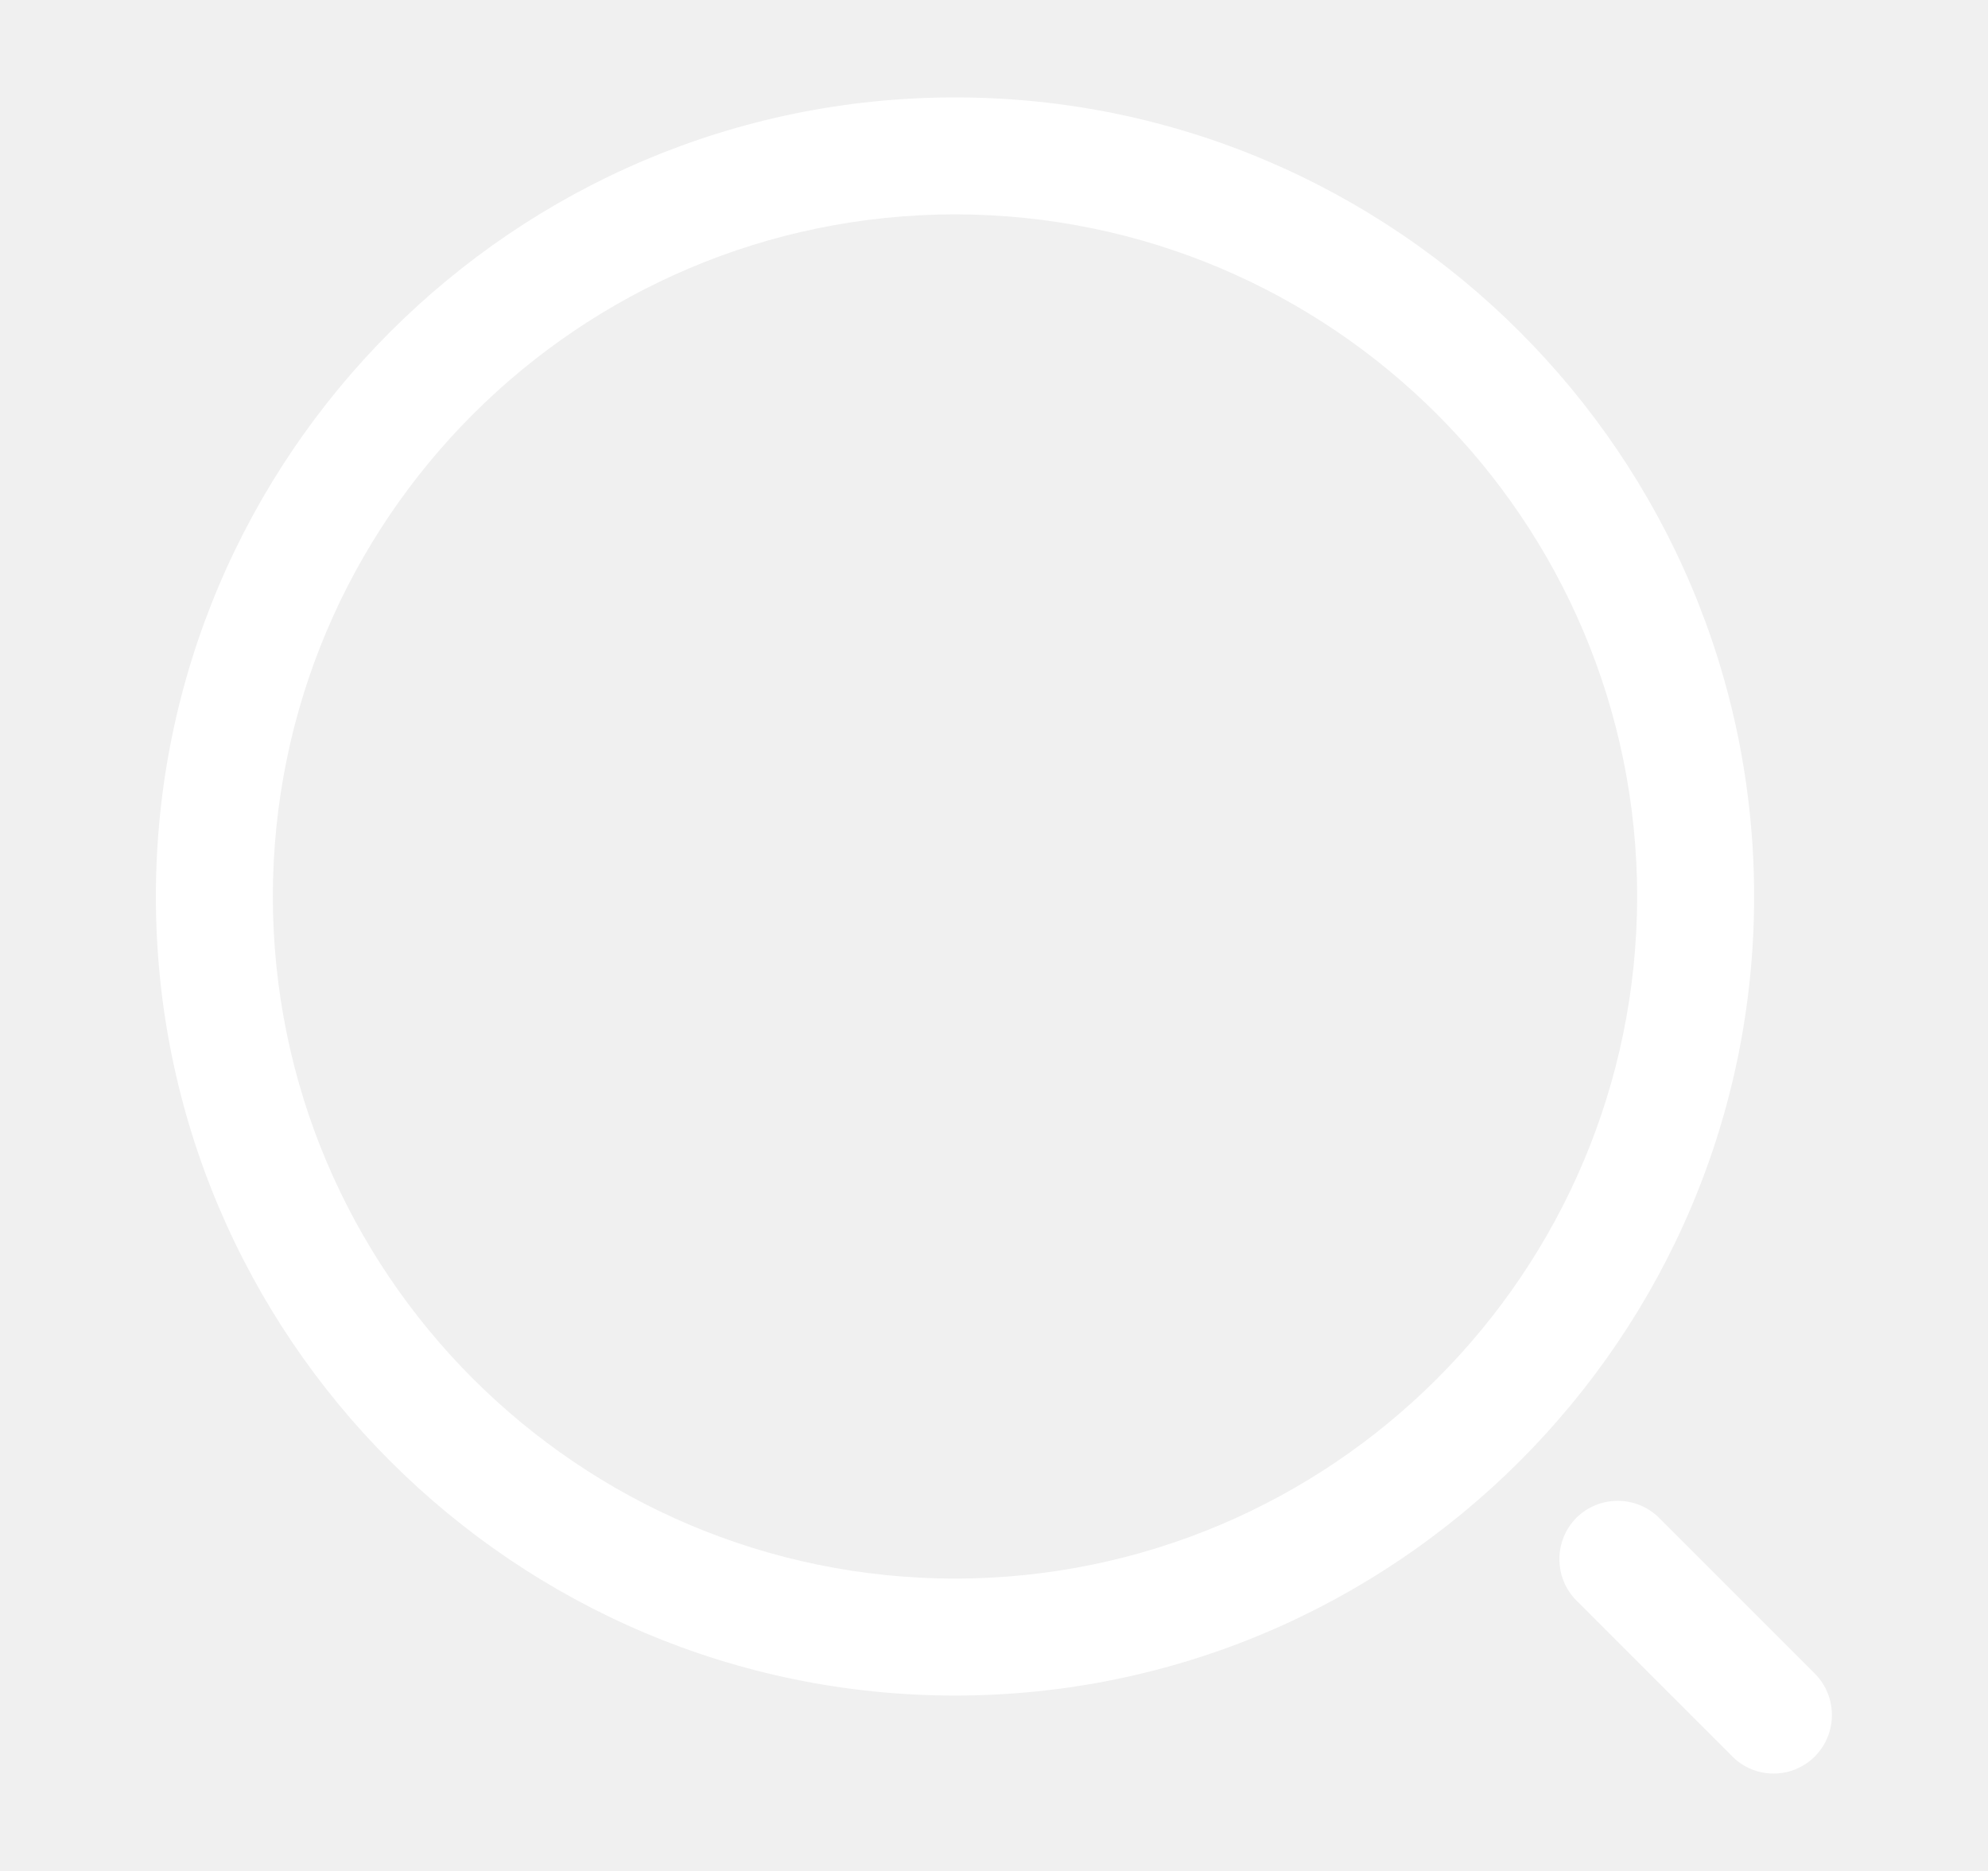
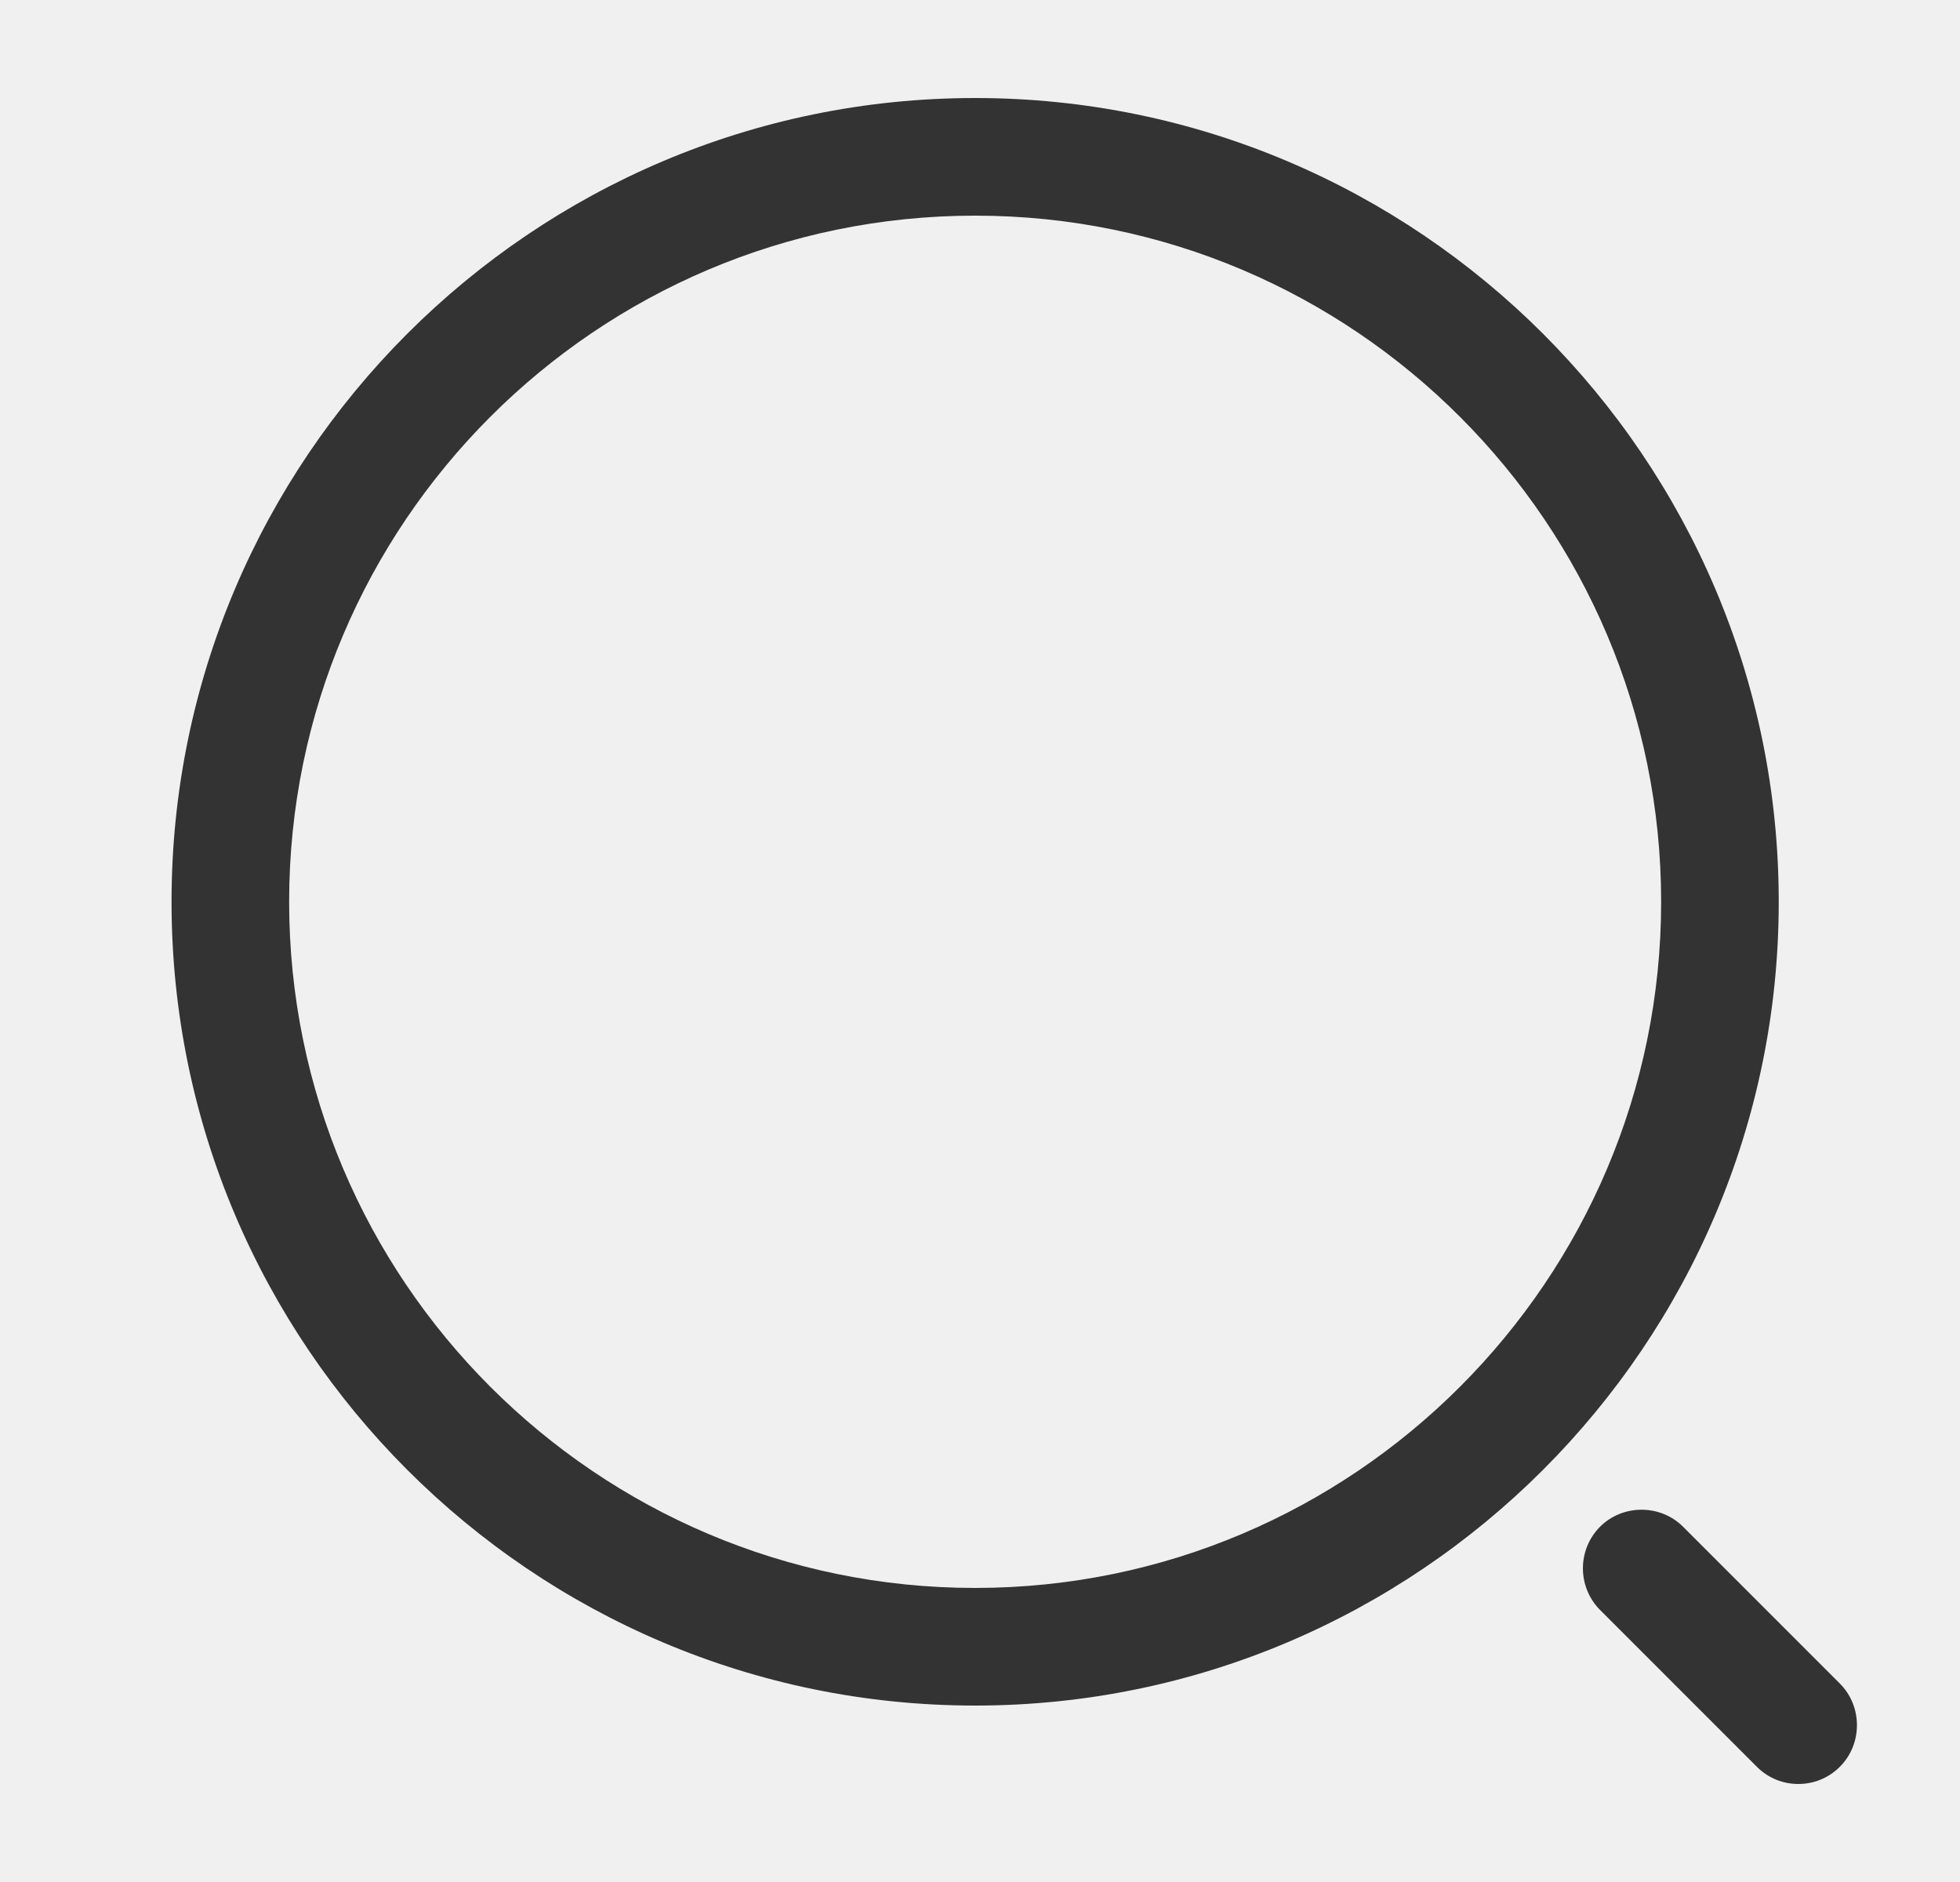
- <svg xmlns="http://www.w3.org/2000/svg" width="17" height="16" fill="none">
-   <path d="M8.167 14.5c-3.767 0-6.834-3.067-6.834-6.833C1.333 3.9 4.4.833 8.167.833 11.933.833 15 3.9 15 7.667c0 3.766-3.067 6.833-6.833 6.833zm0-12.667a5.84 5.84 0 00-5.834 5.834A5.84 5.84 0 008.167 13.5 5.84 5.84 0 0014 7.667a5.84 5.84 0 00-5.833-5.834zm7 13.334a.495.495 0 01-.354-.147l-1.333-1.333a.503.503 0 010-.707.503.503 0 01.707 0l1.333 1.333a.503.503 0 010 .707c-.1.1-.227.147-.353.147z" fill="#fff" />
+ <svg xmlns="http://www.w3.org/2000/svg" width="25" height="24" fill="none">
+   <path d="M12.438 21.75c-5.65 0-10.25-4.6-10.25-10.25s4.6-10.25 10.25-10.25 10.25 4.6 10.25 10.25-4.6 10.25-10.25 10.25zm0-19c-4.83 0-8.75 3.93-8.75 8.75s3.92 8.75 8.75 8.75 8.75-3.93 8.75-8.75-3.92-8.75-8.75-8.75zm10.5 20c-.19 0-.38-.07-.53-.22l-2-2a.754.754 0 010-1.06c.29-.29.77-.29 1.06 0l2 2c.29.29.29.77 0 1.06-.15.15-.34.22-.53.22z" fill="#333" />
</svg>
